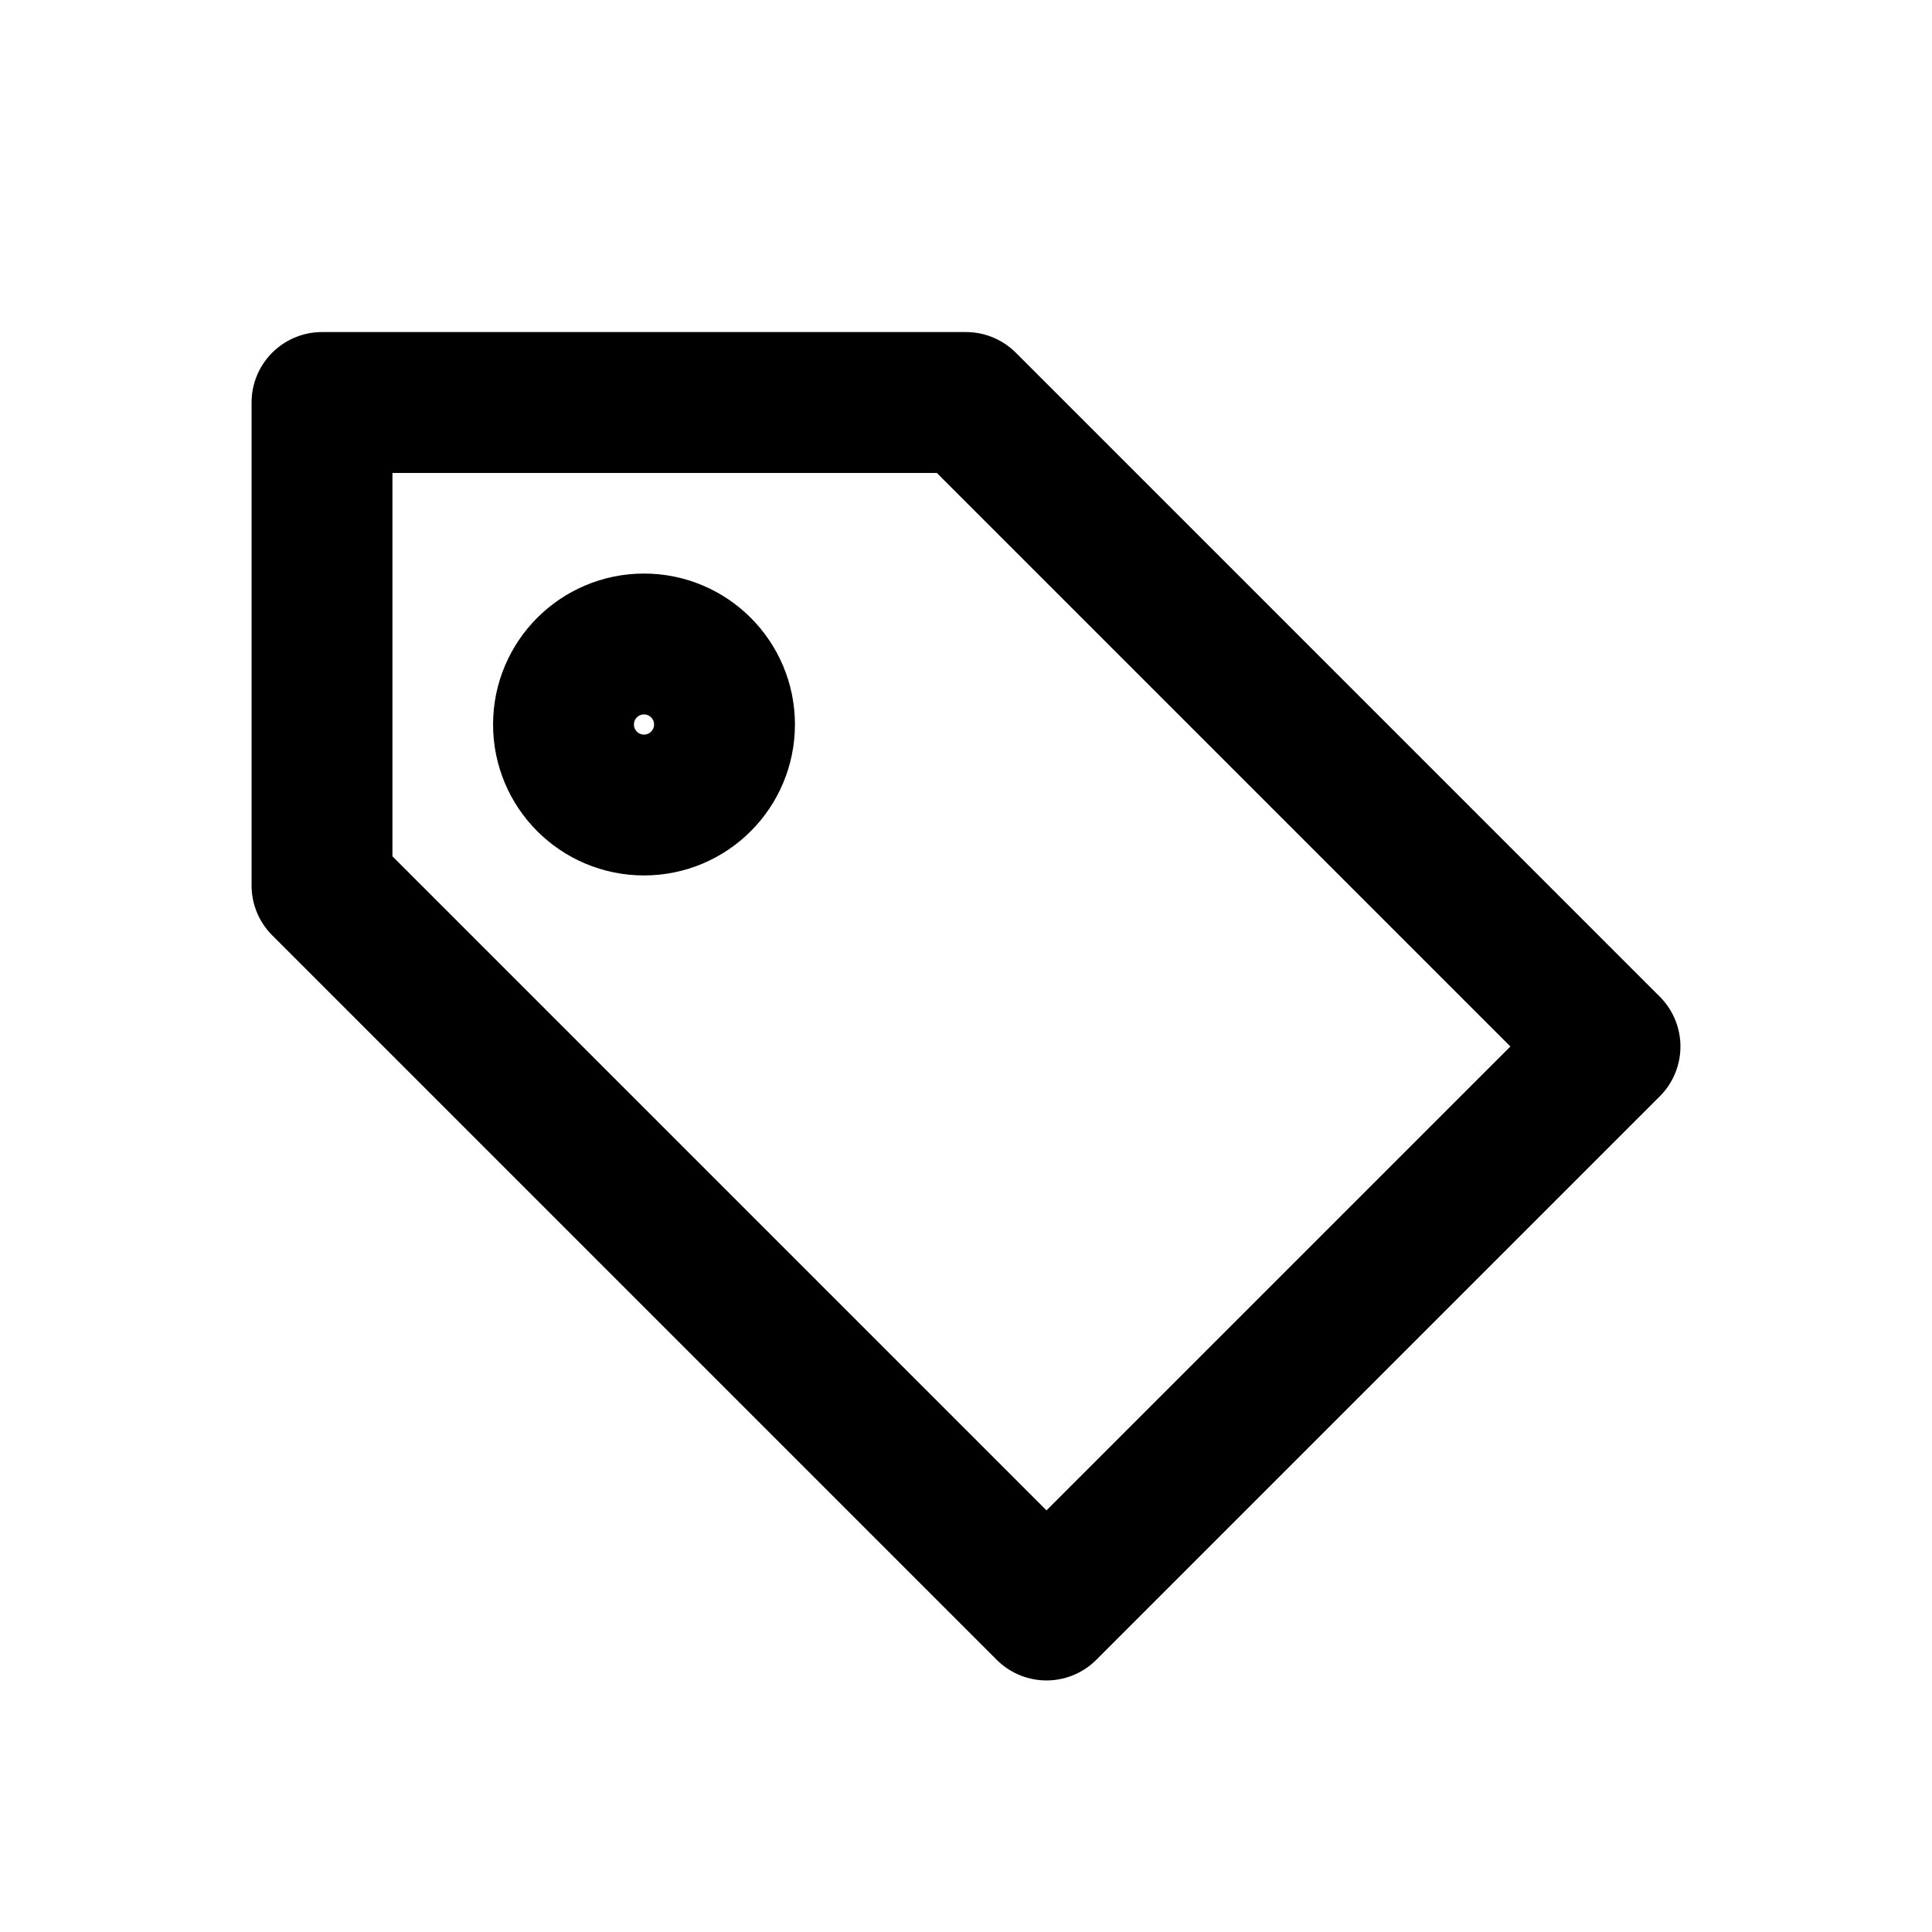
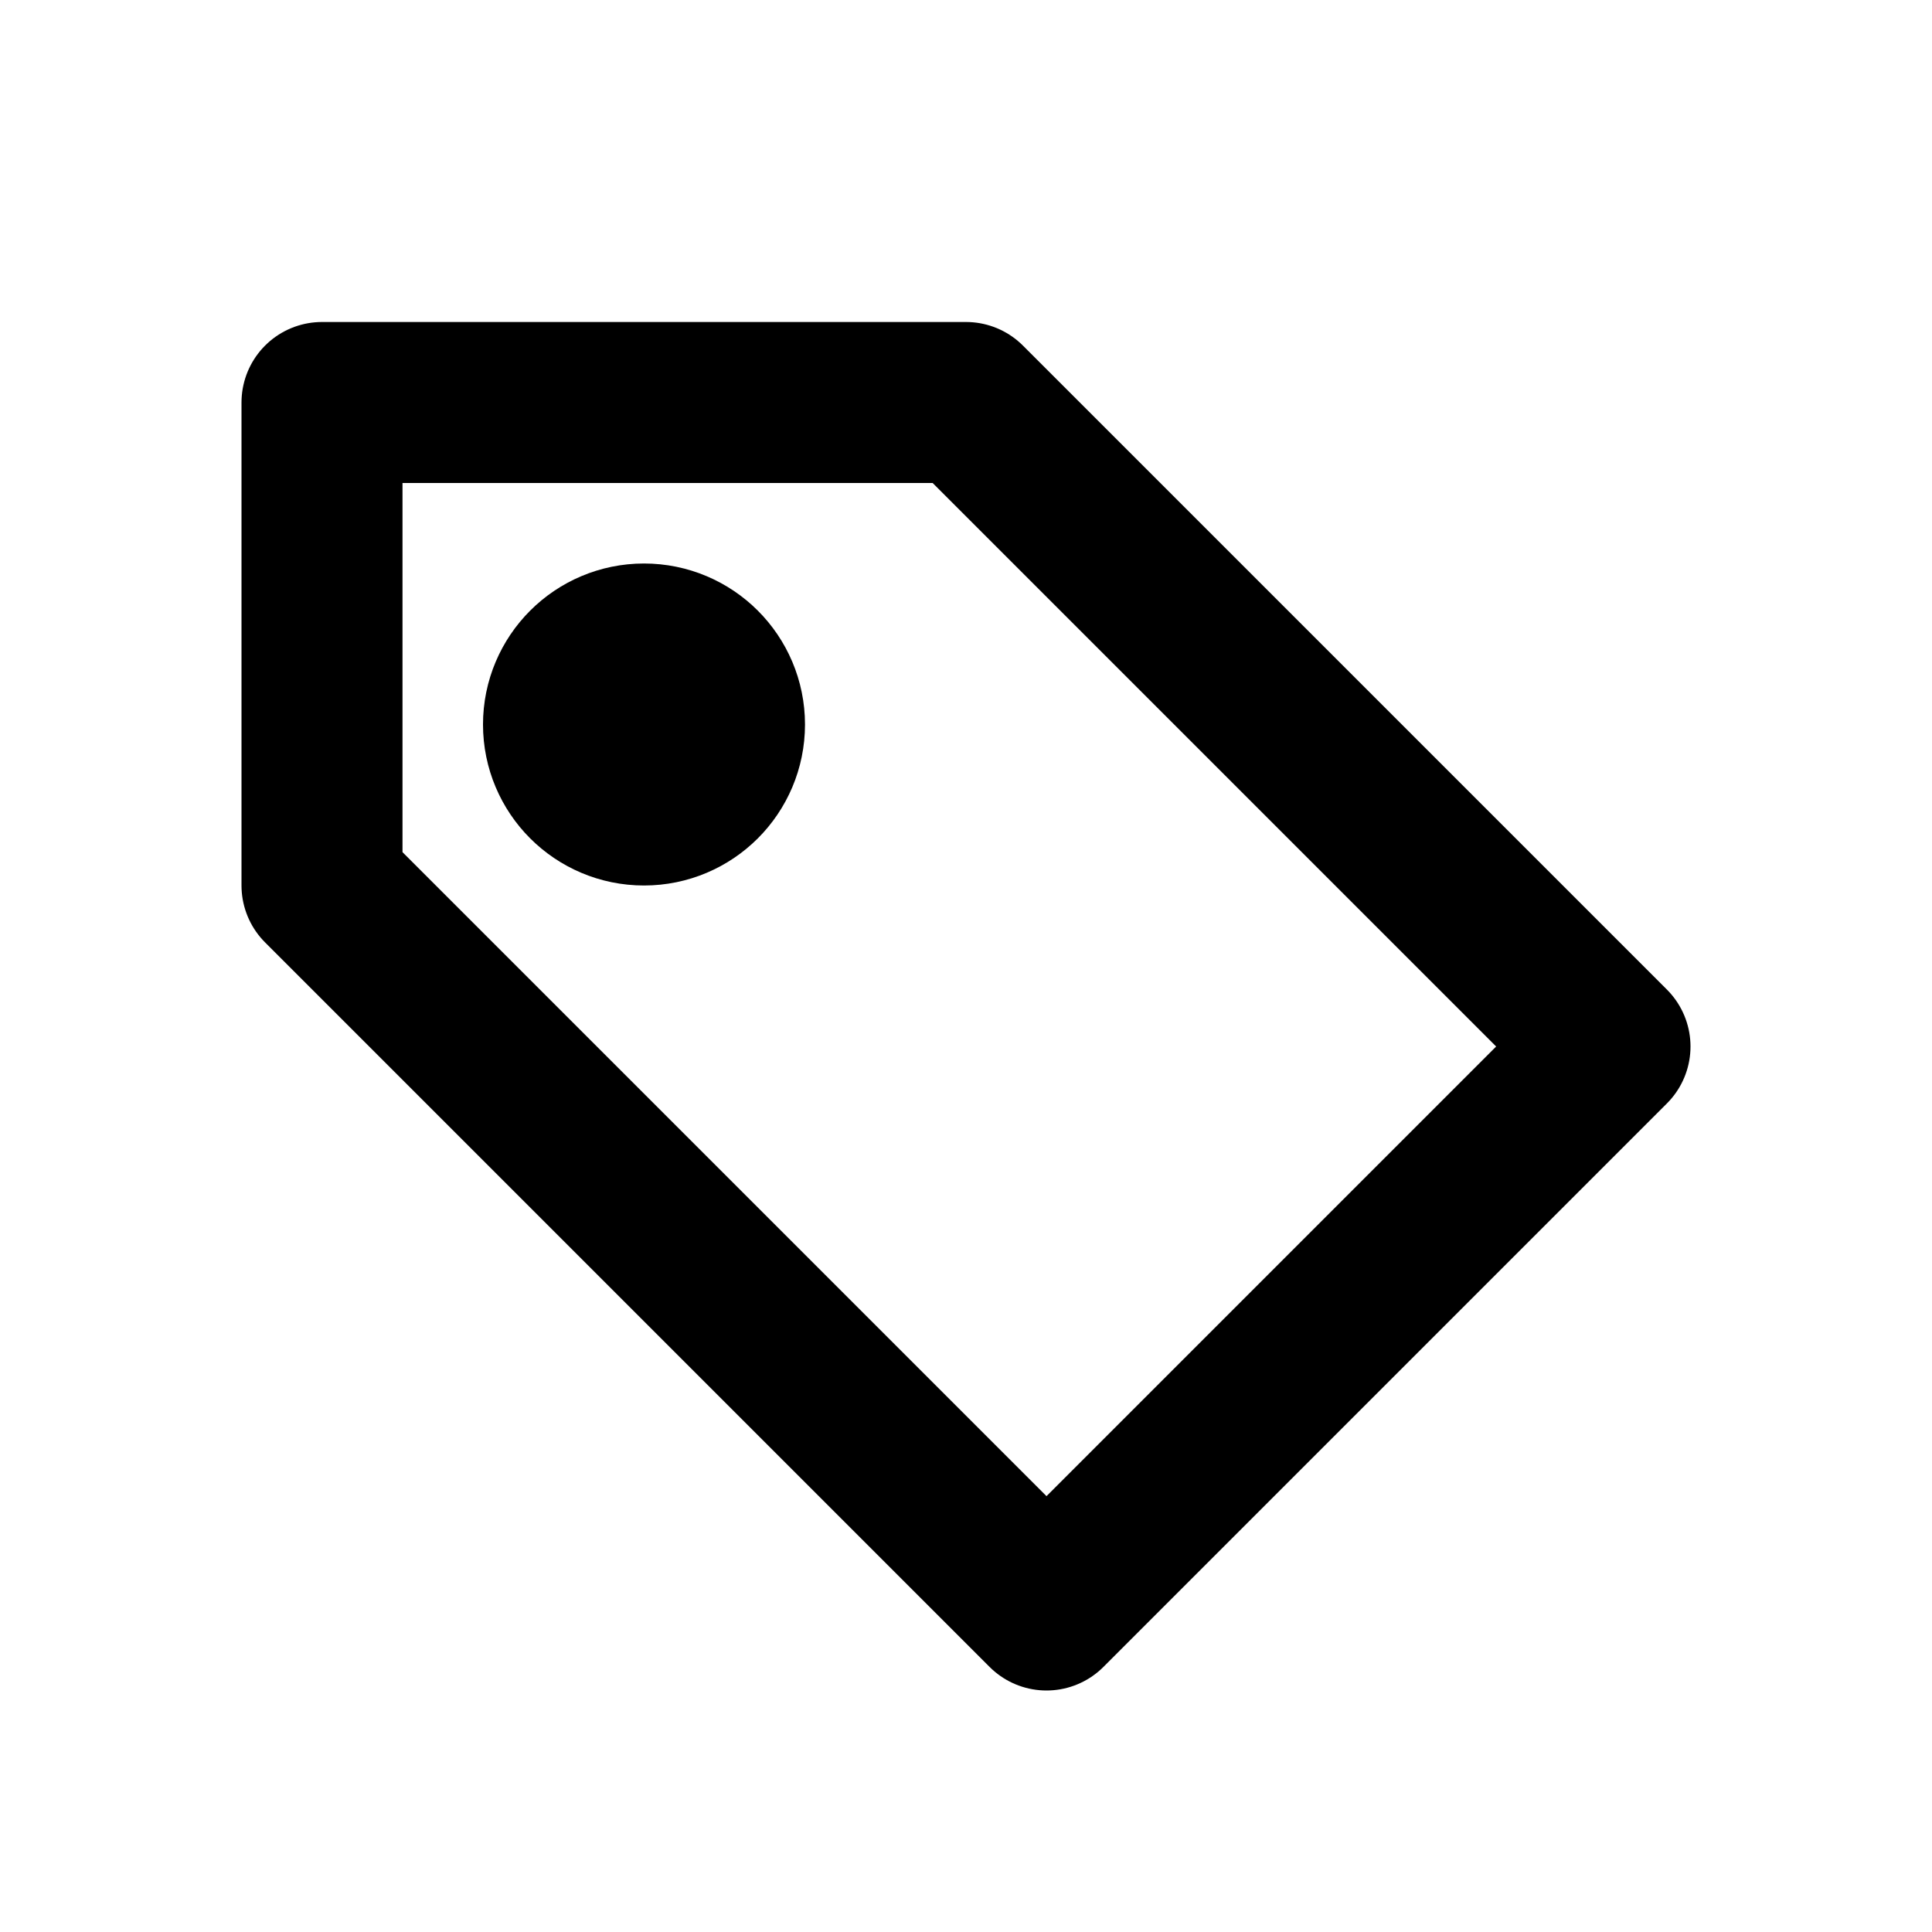
- <svg xmlns="http://www.w3.org/2000/svg" viewBox="0 0 24 24" fill="none" stroke="currentColor" stroke-width="1.75" stroke-linecap="round" stroke-linejoin="round" role="img" aria-labelledby="title">
+ <svg xmlns="http://www.w3.org/2000/svg" viewBox="0 0 24 24" fill="none" stroke="currentColor" stroke-width="2" stroke-linecap="round" stroke-linejoin="round" shape-rendering="geometricPrecision" role="img" aria-labelledby="title">
  <g>
    <path d="M4 5h8l8 8-7 7-9-9z" />
    <circle cx="8" cy="9" r="1" />
  </g>
</svg>
